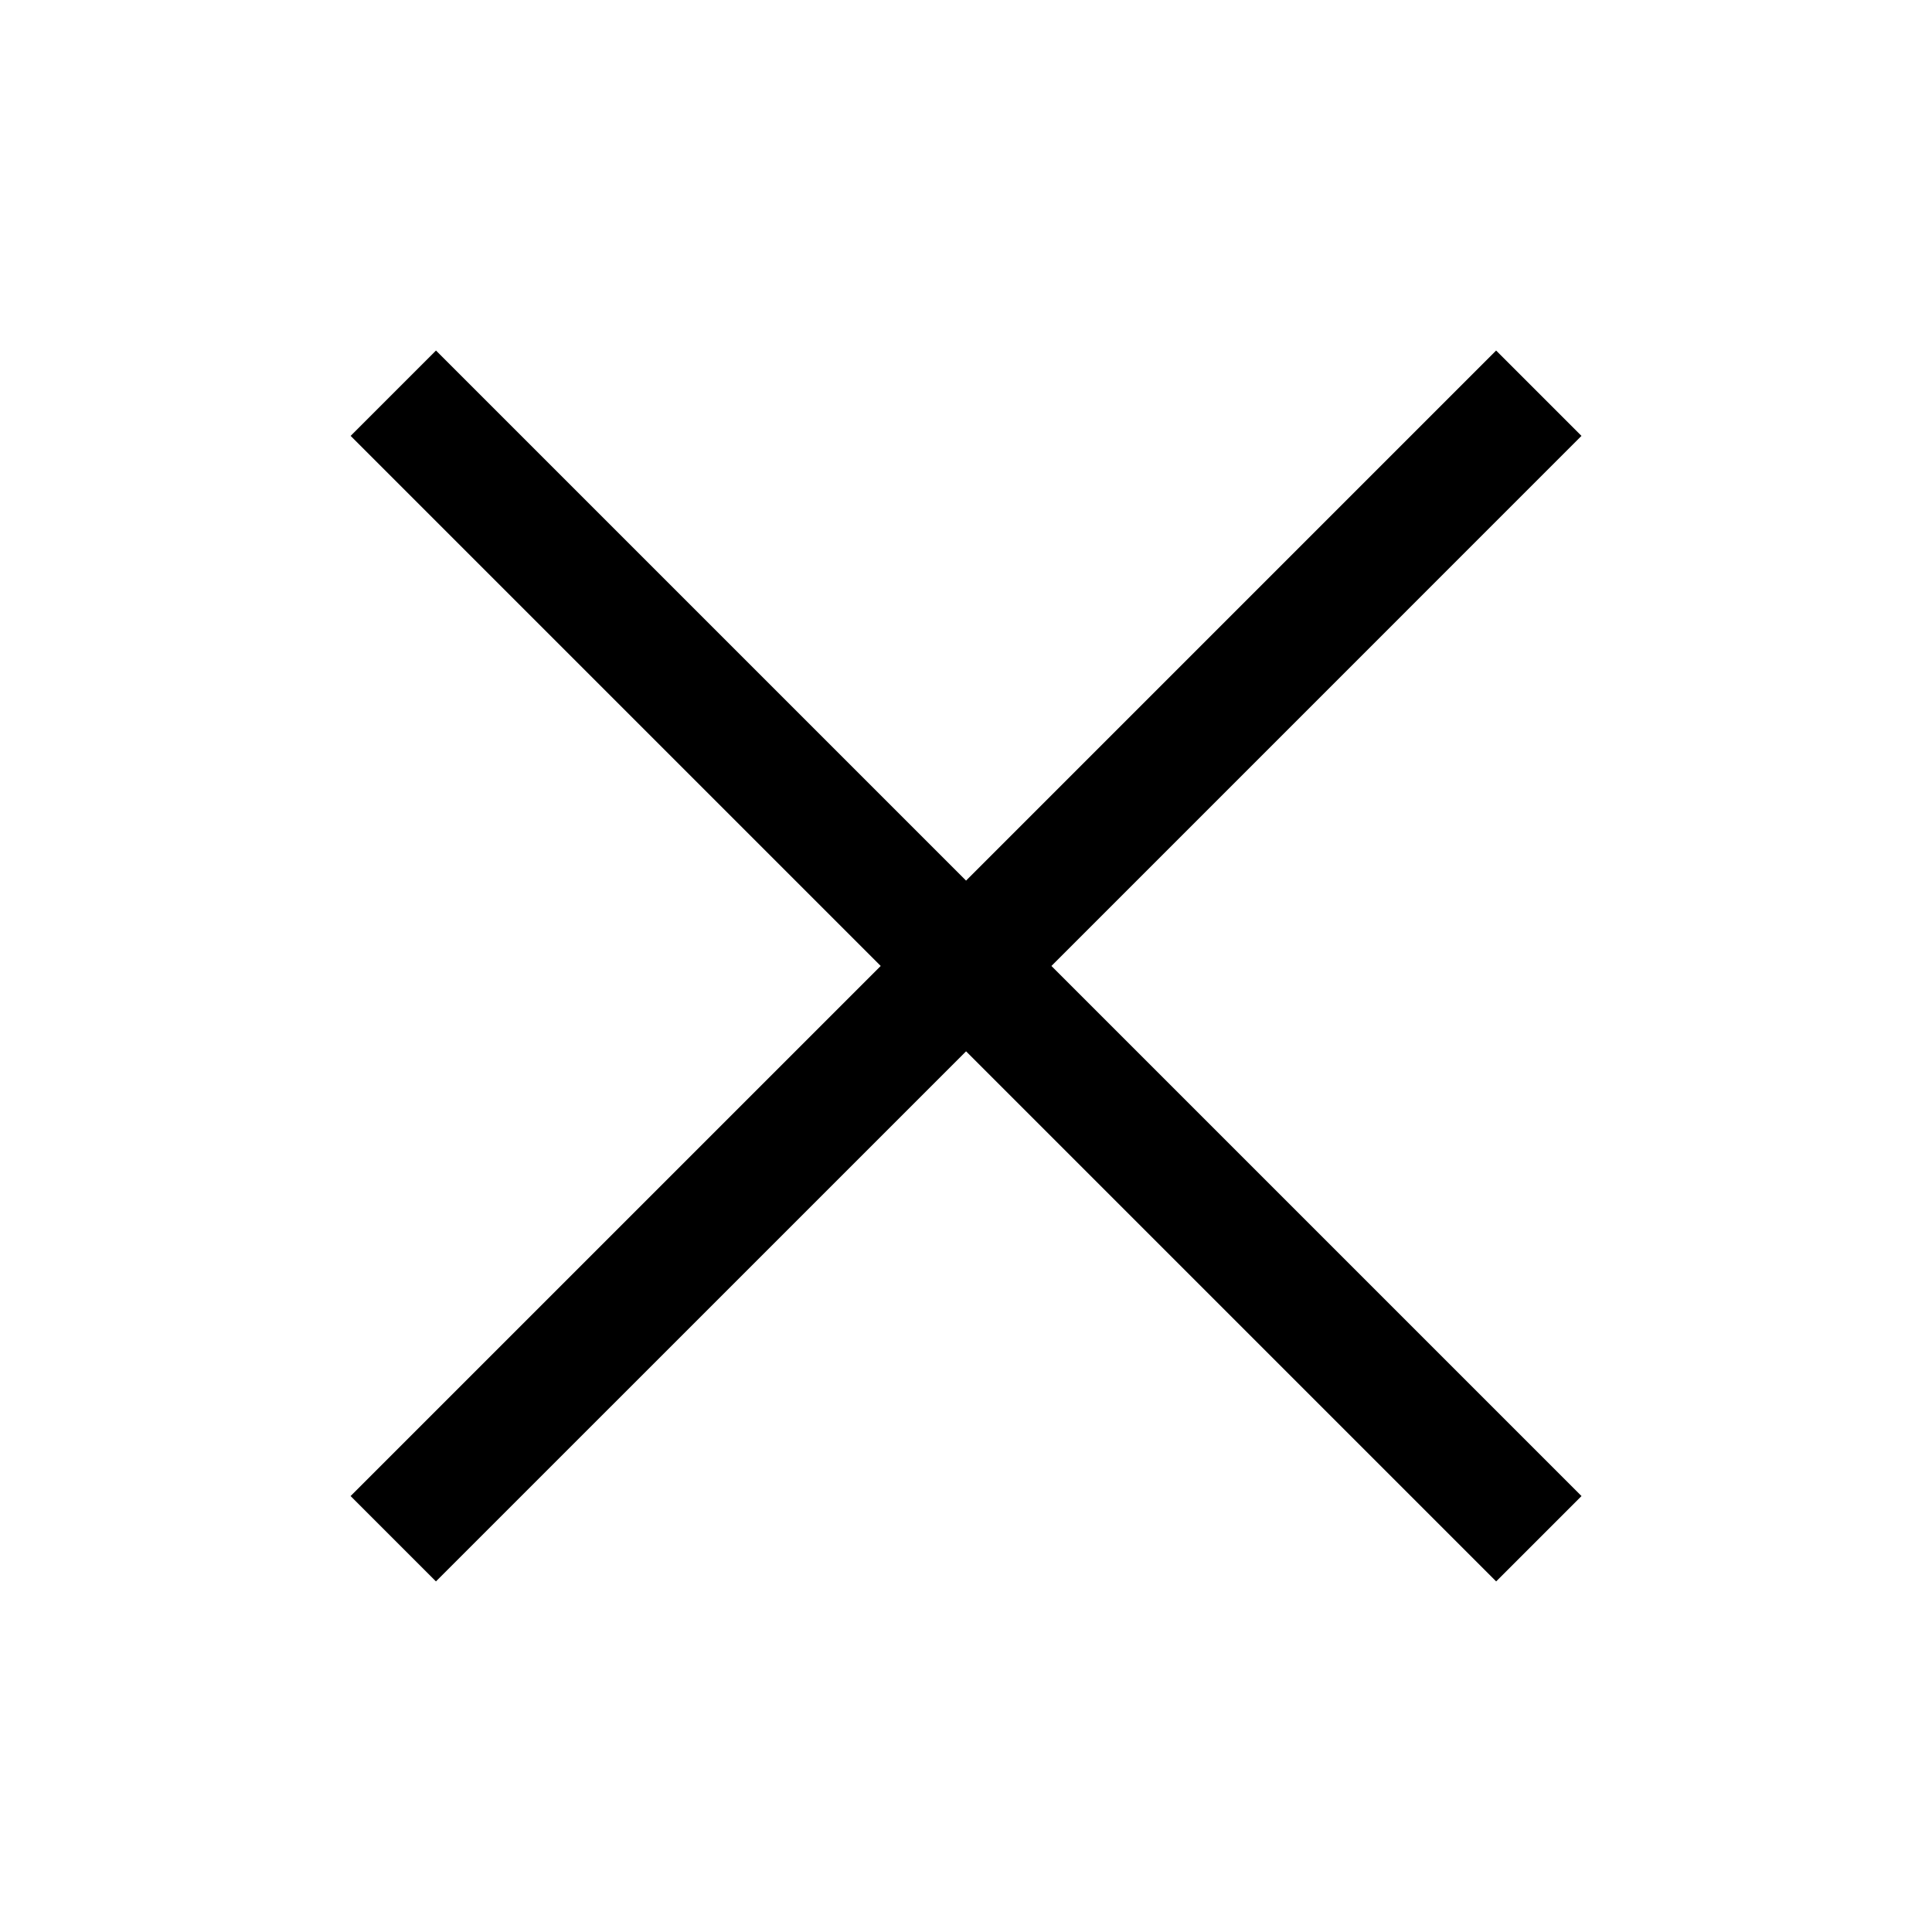
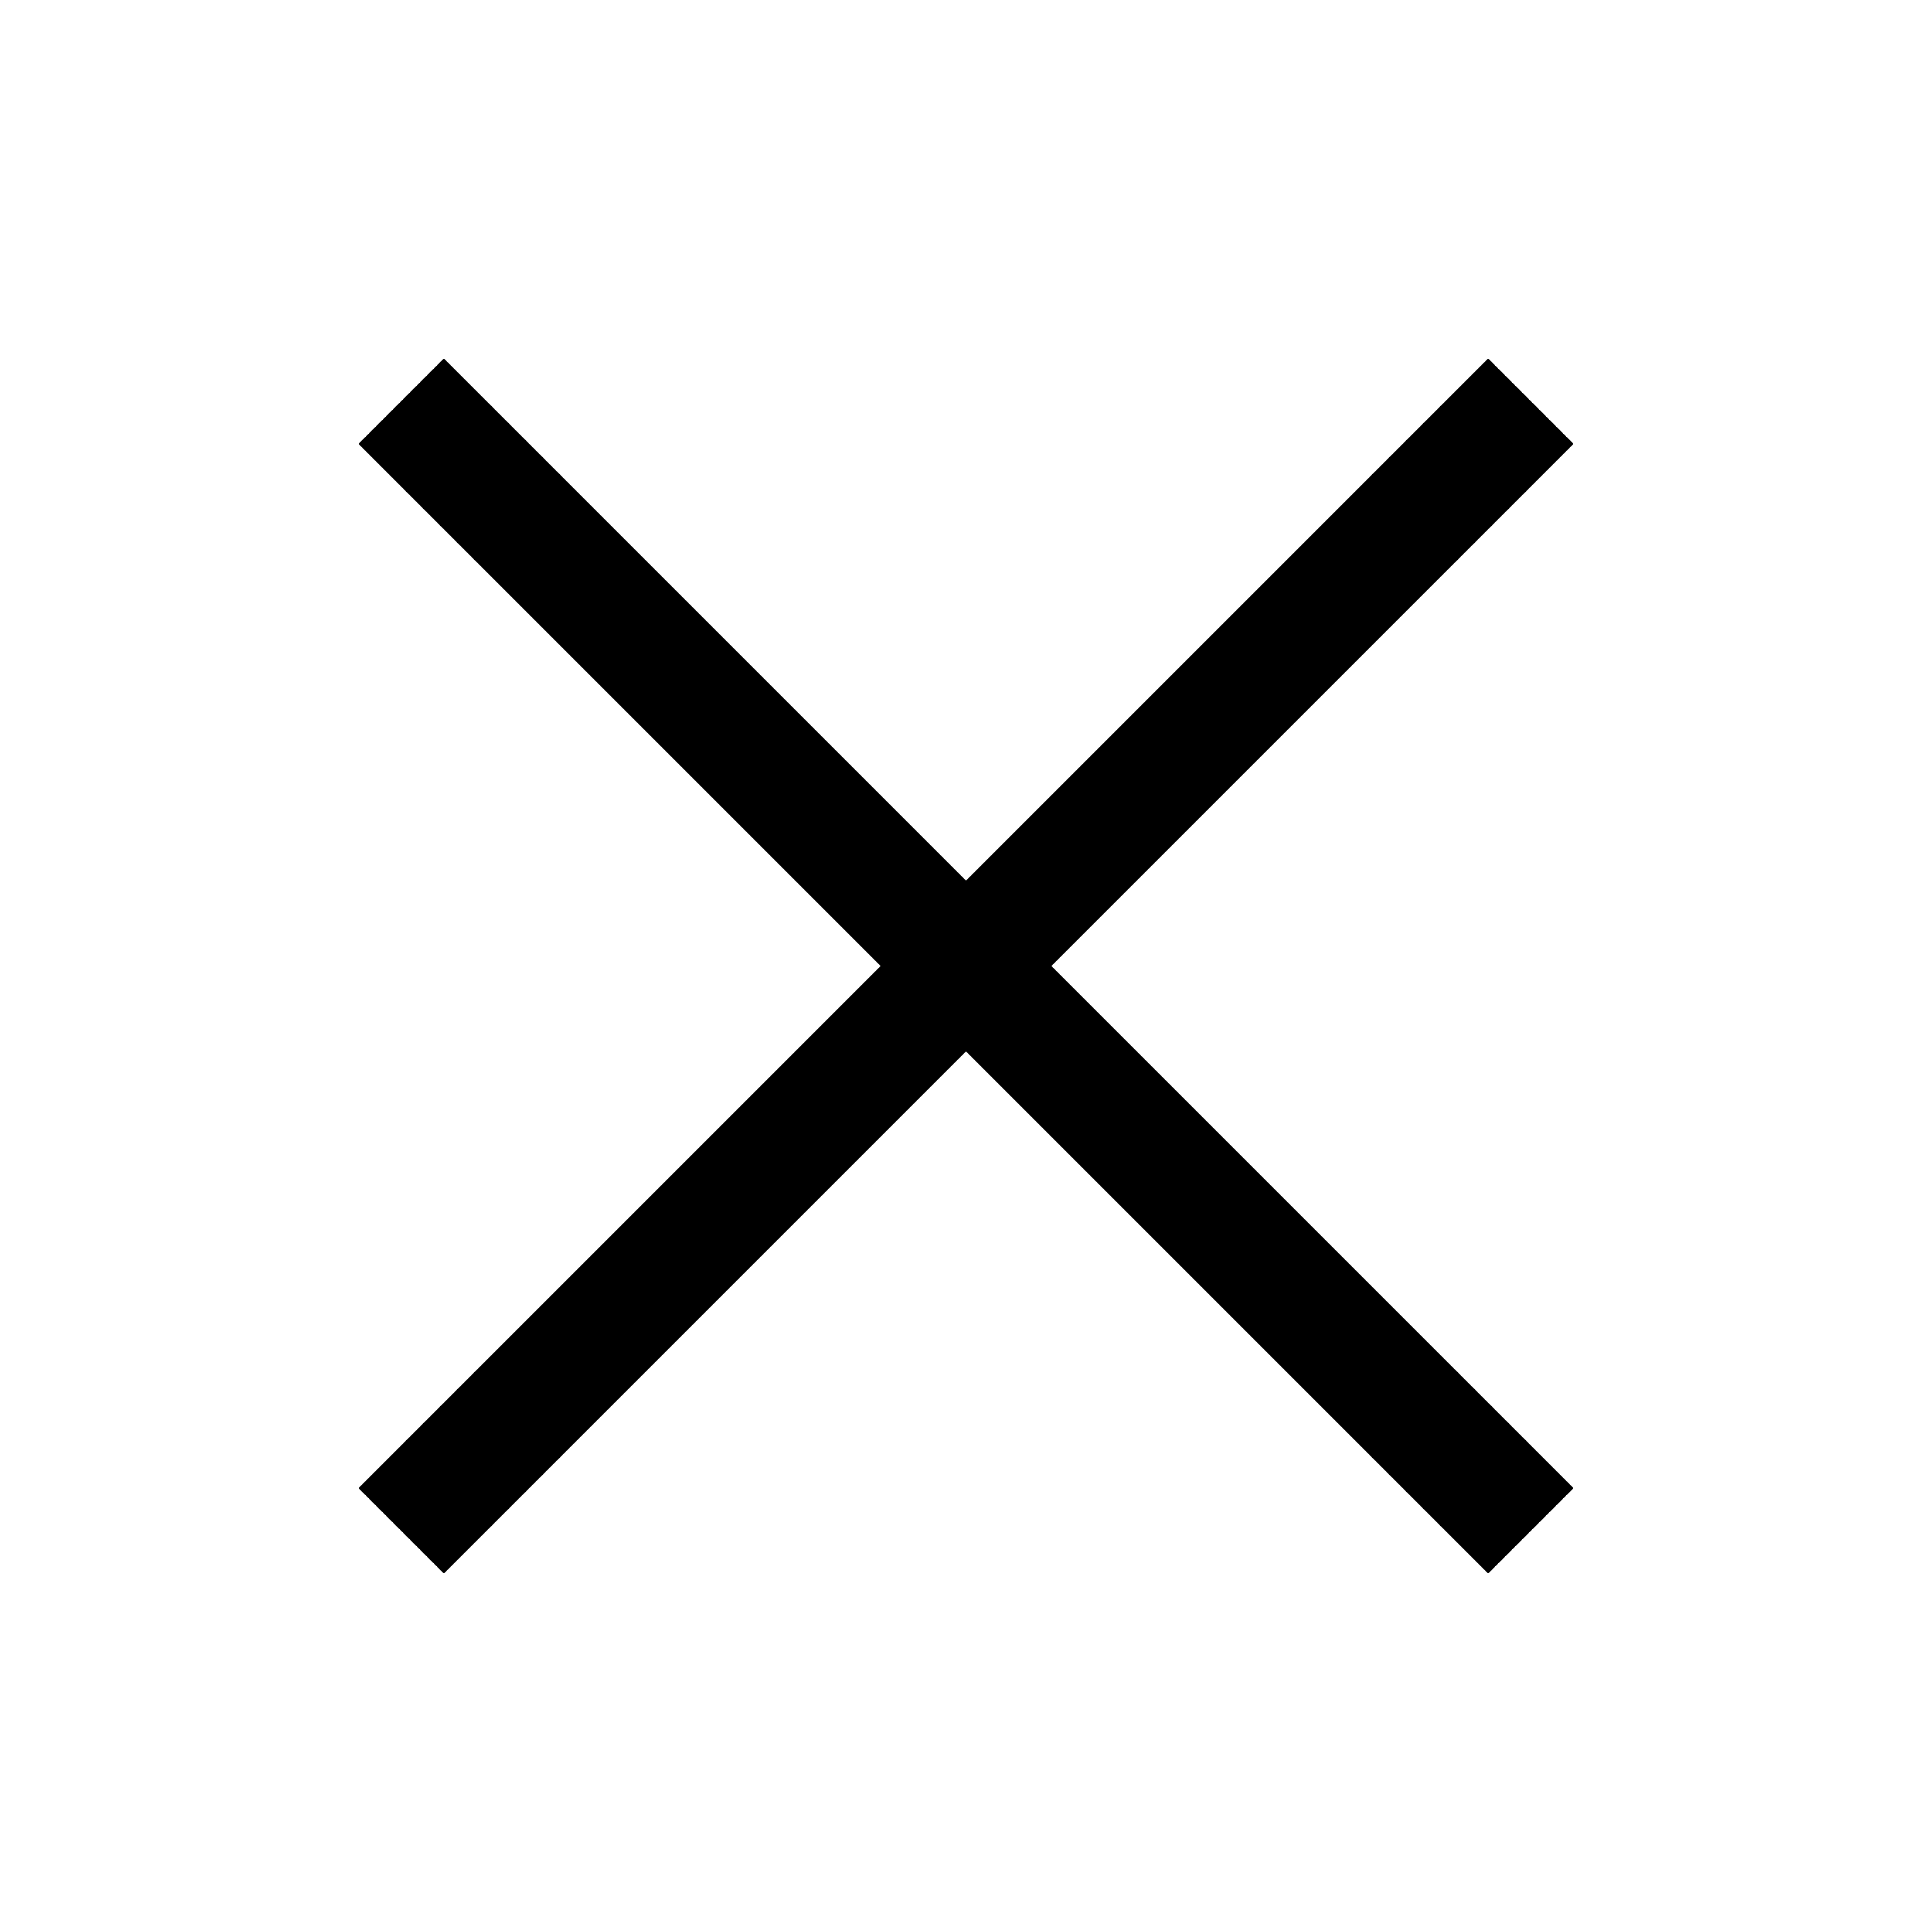
<svg xmlns="http://www.w3.org/2000/svg" xml:space="preserve" width="64px" height="64px" version="1.1" shape-rendering="geometricPrecision" text-rendering="geometricPrecision" image-rendering="optimizeQuality" fill-rule="evenodd" clip-rule="evenodd" viewBox="0 0 6400000 6400000">
-   <g id="process-stop">
-     <polygon fill="black" fill-rule="nonzero" points="1444270,1161156 3200236,2917123 4956085,1161156 5238844,1443915 3482996,3199882 5238962,4955848 4956203,5238608 3200236,3482641 1444152,5238608 1161392,4955848 2917477,3199882 1161510,1443915 " />
+   <g id="Warstwa_x0020_1">
+     <polygon fill="black" fill-rule="nonzero" points="5212387,1470372 3482759,3200000 5212387,4929628 4929628,5212387 3200000,3482759 1470372,5212387 1187613,4929628 2917241,3200000 1187613,1470372 1470372,1187613 3200000,2917241 4929628,1187613 " />
  </g>
</svg>
